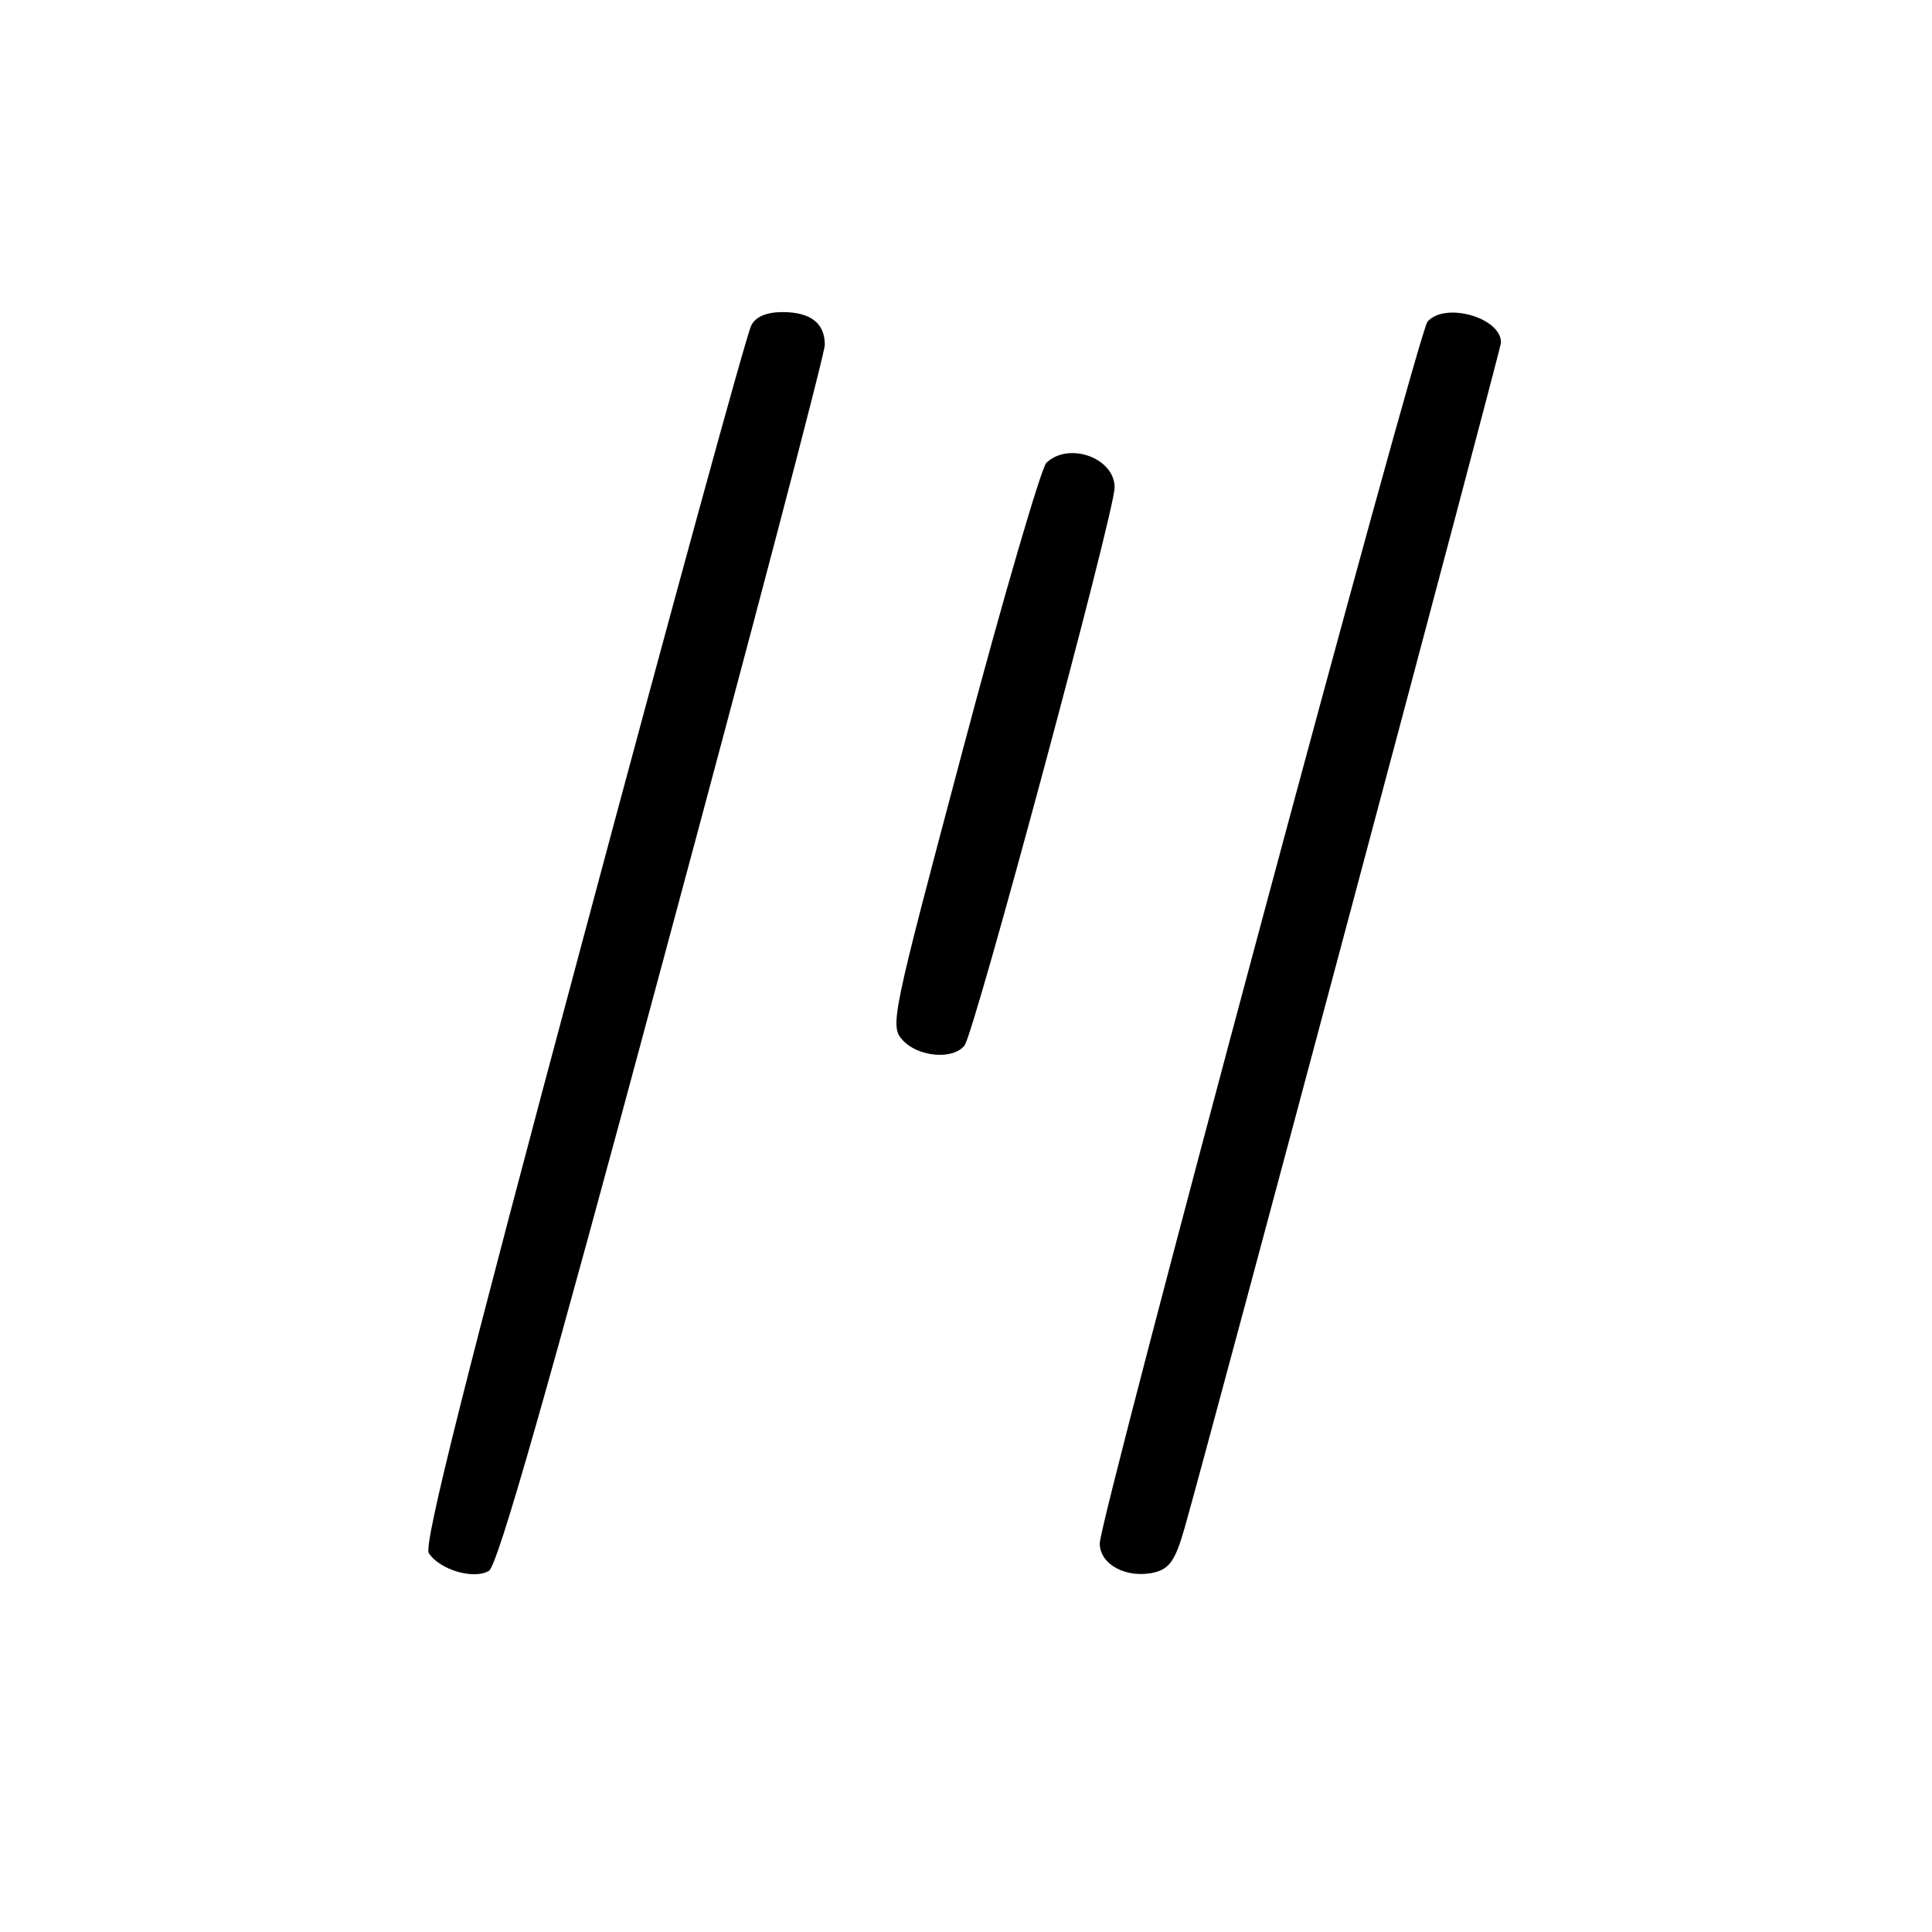
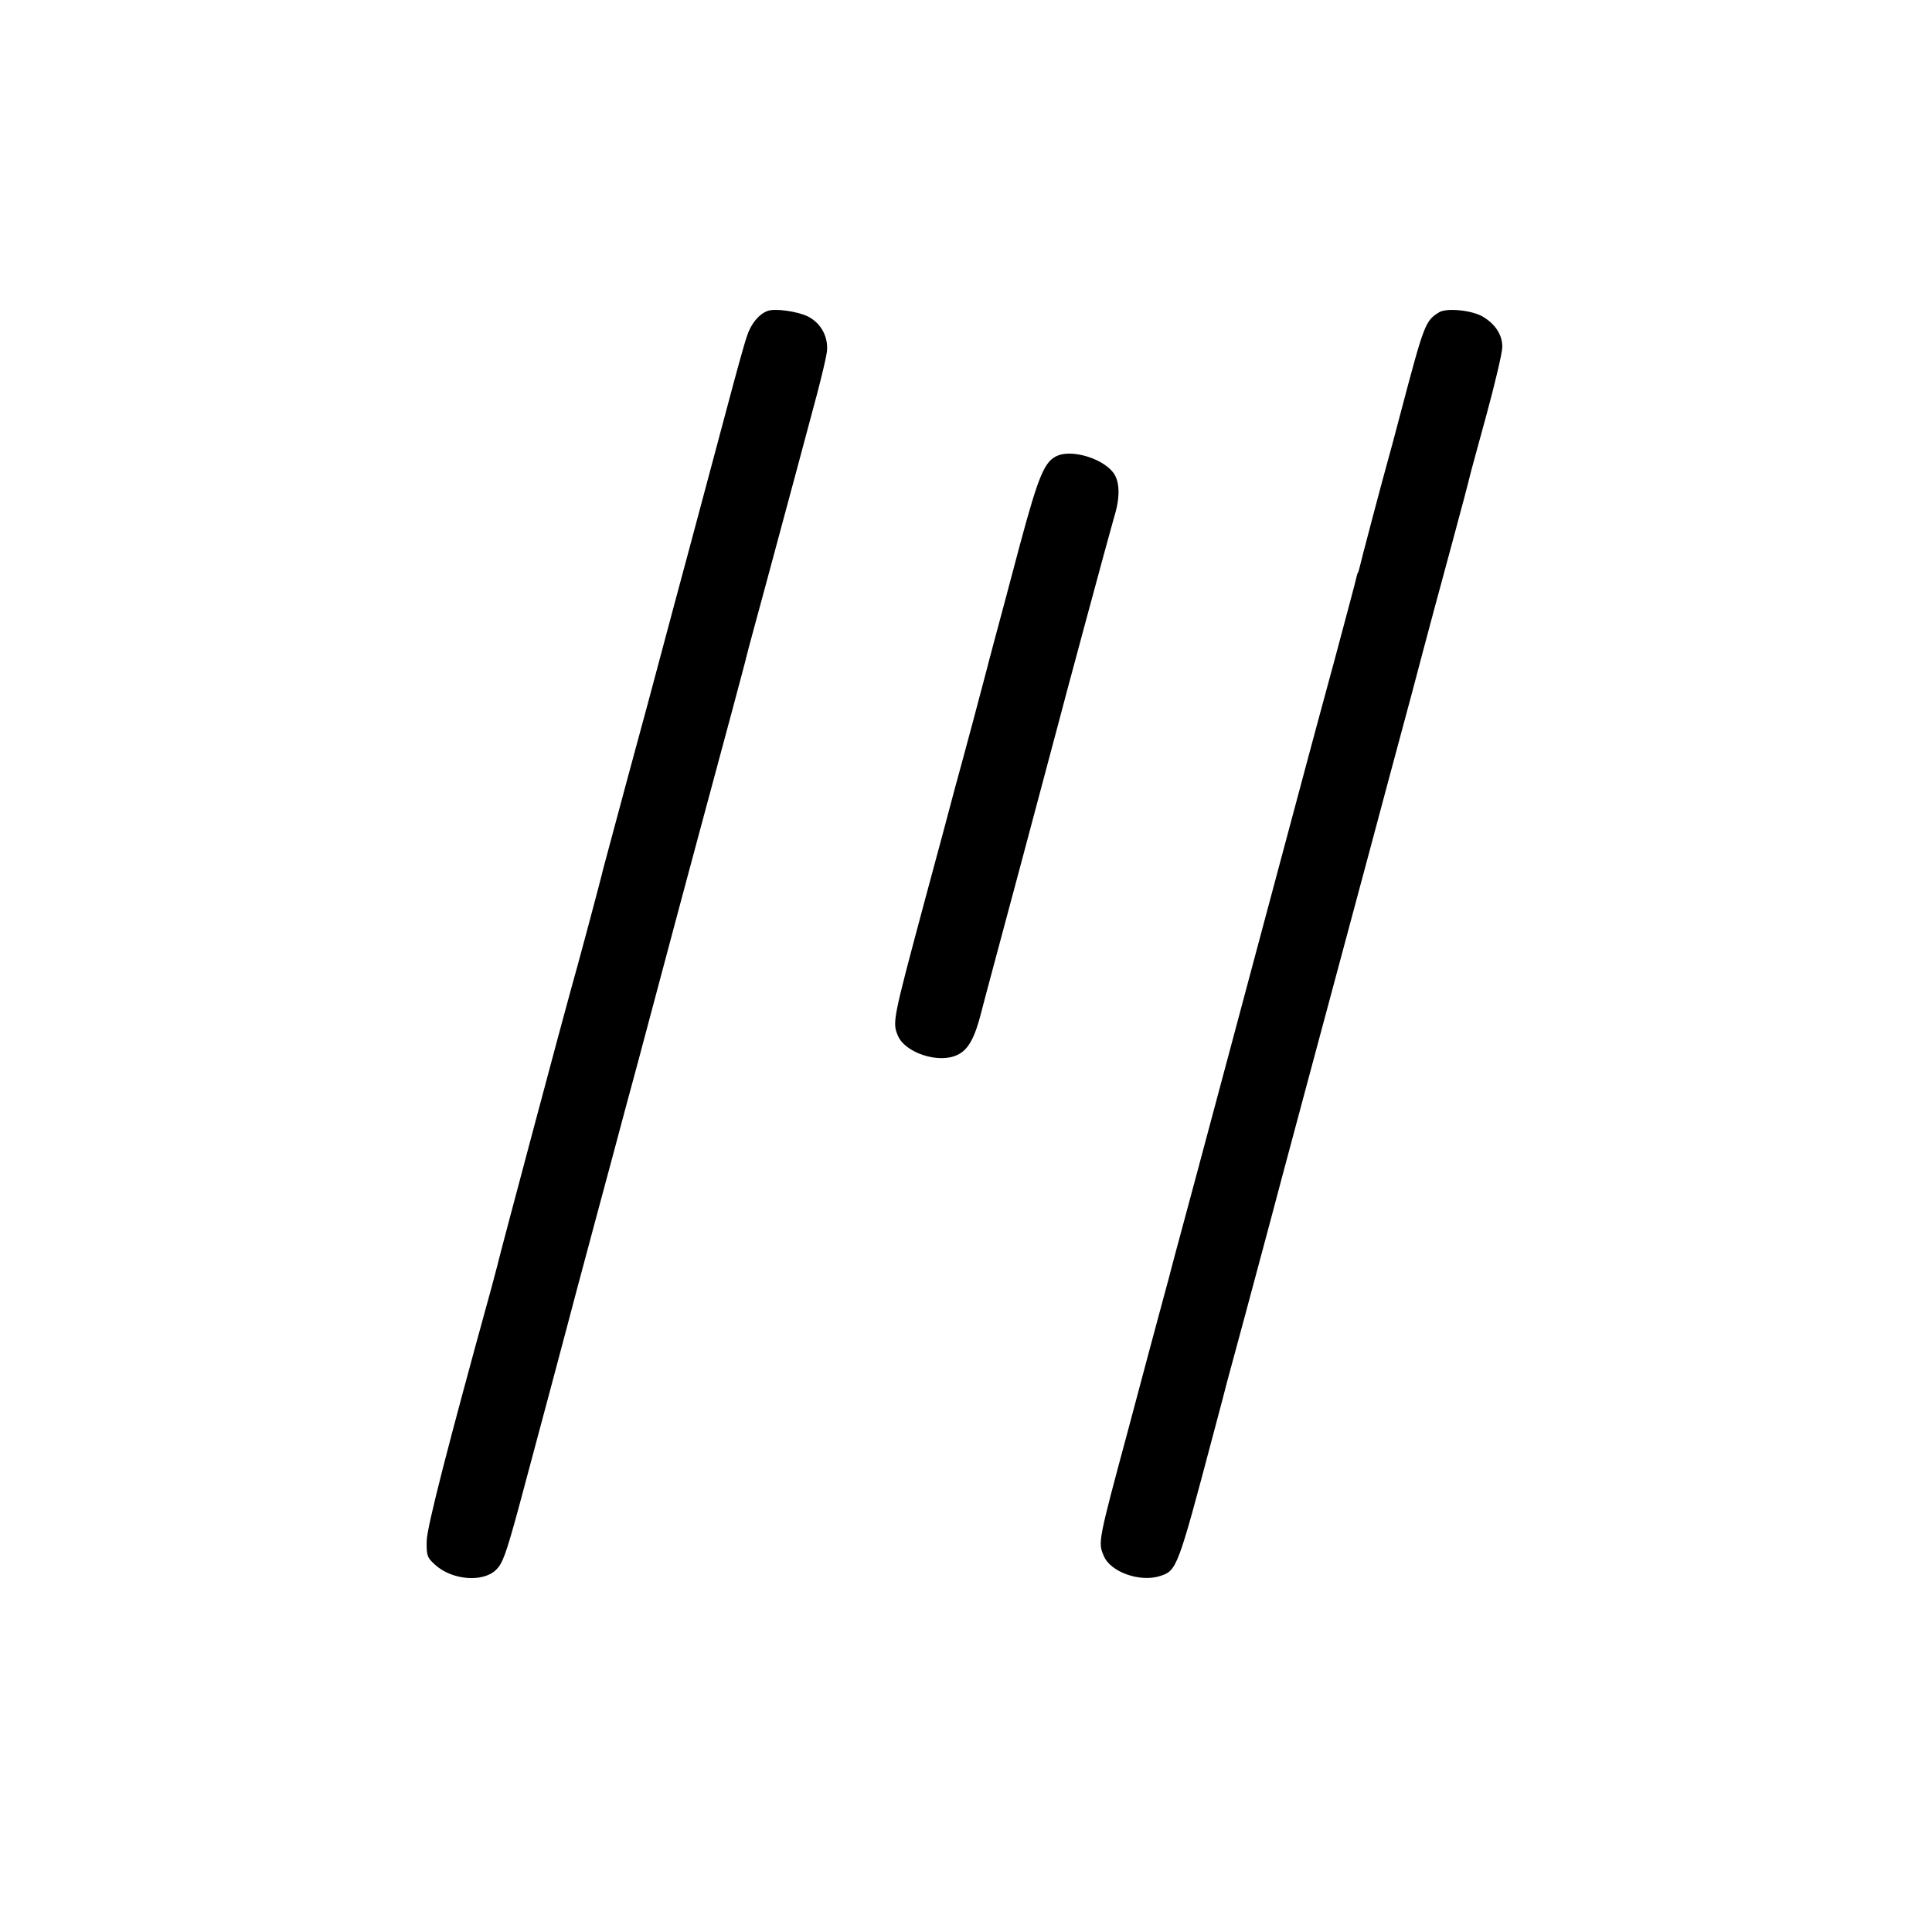
- <svg xmlns="http://www.w3.org/2000/svg" version="1.0" width="260pt" height="260pt" viewBox="0 0 260 260" preserveAspectRatio="xMidYMid meet">
-   <g transform="translate(0,260) scale(0.1,-0.1)" fill="#000000" stroke="none">
-     <path d="M1011 2162 c-6 -11 -108 -383 -227 -828 -156 -582 -214 -812 -207 -824 15 -23 61 -36 81 -24 12 8 78 239 234 820 120 445 218 818 218 830 0 29 -19 44 -57 44 -21 0 -36 -6 -42 -18z" />
-     <path d="M1921 2167 c-13 -16 -441 -1610 -441 -1644 0 -29 37 -48 74 -39 20 5 28 17 40 59 38 134 426 1588 426 1596 0 34 -76 55 -99 28z" />
-     <path d="M1408 1977 c-7 -8 -58 -181 -112 -385 -96 -361 -99 -373 -81 -392 20 -22 67 -27 83 -7 13 16 202 718 202 751 0 40 -62 62 -92 33z" />
-   </g>
+ <svg xmlns="http://www.w3.org/2000/svg" width="933.333" height="933.333" version="1.0" viewBox="0 0 700 700">
+   <path d="M278 112.7c-3.1 1.2-6 4.7-7.4 9.2-.9 2.5-4 13.8-7 25.1s-8.9 33.3-13.1 49c-4.2 15.7-9.2 34.1-11 41-1.8 6.9-7.2 26.9-12 44.5-4.7 17.6-8.8 32.7-9 33.5-.4 2.1-10.2 38.7-11.5 43-1.6 5.5-26.1 97.3-26.5 99.3-.2 1-1.4 5.2-2.5 9.5-15.5 56.2-23.3 86.4-23.4 91.5-.1 5.4.2 6.1 3.1 8.7 6.1 5.5 17.1 6.4 21.9 1.9 2.5-2.4 3.6-5.3 8.4-22.9 7.6-28.3 16.3-60.9 17.5-65.5.7-2.8 5.2-19.6 10-37.5s9.8-36.3 11-41c1.3-4.7 3.5-13 5-18.5 2.7-10.1 3.7-13.8 8-30 6.9-26 21-78.3 25.5-95 2.8-10.5 5.3-19.8 5.5-20.8.2-1 3.4-12.7 7-26s8.6-31.9 11.1-41.2c2.5-9.4 5.9-22 7.5-28 1.6-6.1 3.2-12.8 3.5-15 .6-5.3-2-10.3-6.8-12.8-3.8-1.9-12.2-3.1-14.8-2zM521.5 113.1c-5.1 3.1-5.5 4.2-14 36.4-2 7.7-4.3 16.2-5.1 19-1.6 5.7-9.4 35.2-9.9 37.5-.2.8-.4 1.5-.5 1.5-.1 0-.3.7-.5 1.5-.1.8-3.7 14.1-7.8 29.5-4.2 15.4-8.5 31.4-9.6 35.5-1.1 4.1-4.5 16.7-7.5 28s-12.5 46.6-21 78.5-16.7 62.3-18.1 67.5c-1.4 5.2-2.8 10.3-3 11.2-.2.9-1.3 5-2.4 9-1.1 4-3.6 13.4-5.6 20.8-2 7.4-5.4 20.2-7.6 28.5-11.1 41.2-11.1 41.3-9 46.2 2.4 5.9 13.2 9.7 20.5 7.3 6-2 6.3-2.7 19.1-51 2.6-9.6 4.8-18.2 5-19 .2-.8 3.3-12.3 6.9-25.5 9.2-34.4 10.2-37.9 13.1-49 2.4-9.1 10.7-39.8 31-115.5 4-15.1 11.3-42.1 16.1-60 4.7-17.9 11.3-42.4 14.6-54.5 3.3-12.1 6.1-22.8 6.3-23.8.2-1 3-11.1 6.1-22.5 3.1-11.4 5.7-22.4 5.7-24.4.1-4.4-2.5-8.4-7.1-11.1-3.9-2.3-13-3.2-15.7-1.6zM383.4 165c-4.9 1.9-7 6.9-13.9 32.5-3.6 13.7-7.8 29.3-9.2 34.5-1.4 5.2-2.7 10.2-2.9 11-.2.8-2.4 9.1-4.9 18.5-2.5 9.3-5.4 20.1-6.5 24-1 3.8-6.1 23-11.4 42.5-11.1 41.5-11.3 42.4-9.3 47.2 2.6 6.3 14.9 10.3 21.6 7 3.9-1.8 6.3-6.1 8.7-15.7.1-.6 6.4-24 13.9-52 7.5-28.1 13.8-51.7 14-52.5.9-3.7 18.8-70 20.1-74.4 2.3-7.3 2.2-13-.2-16.3-3.8-5.1-14.5-8.4-20-6.3z" />
</svg>
